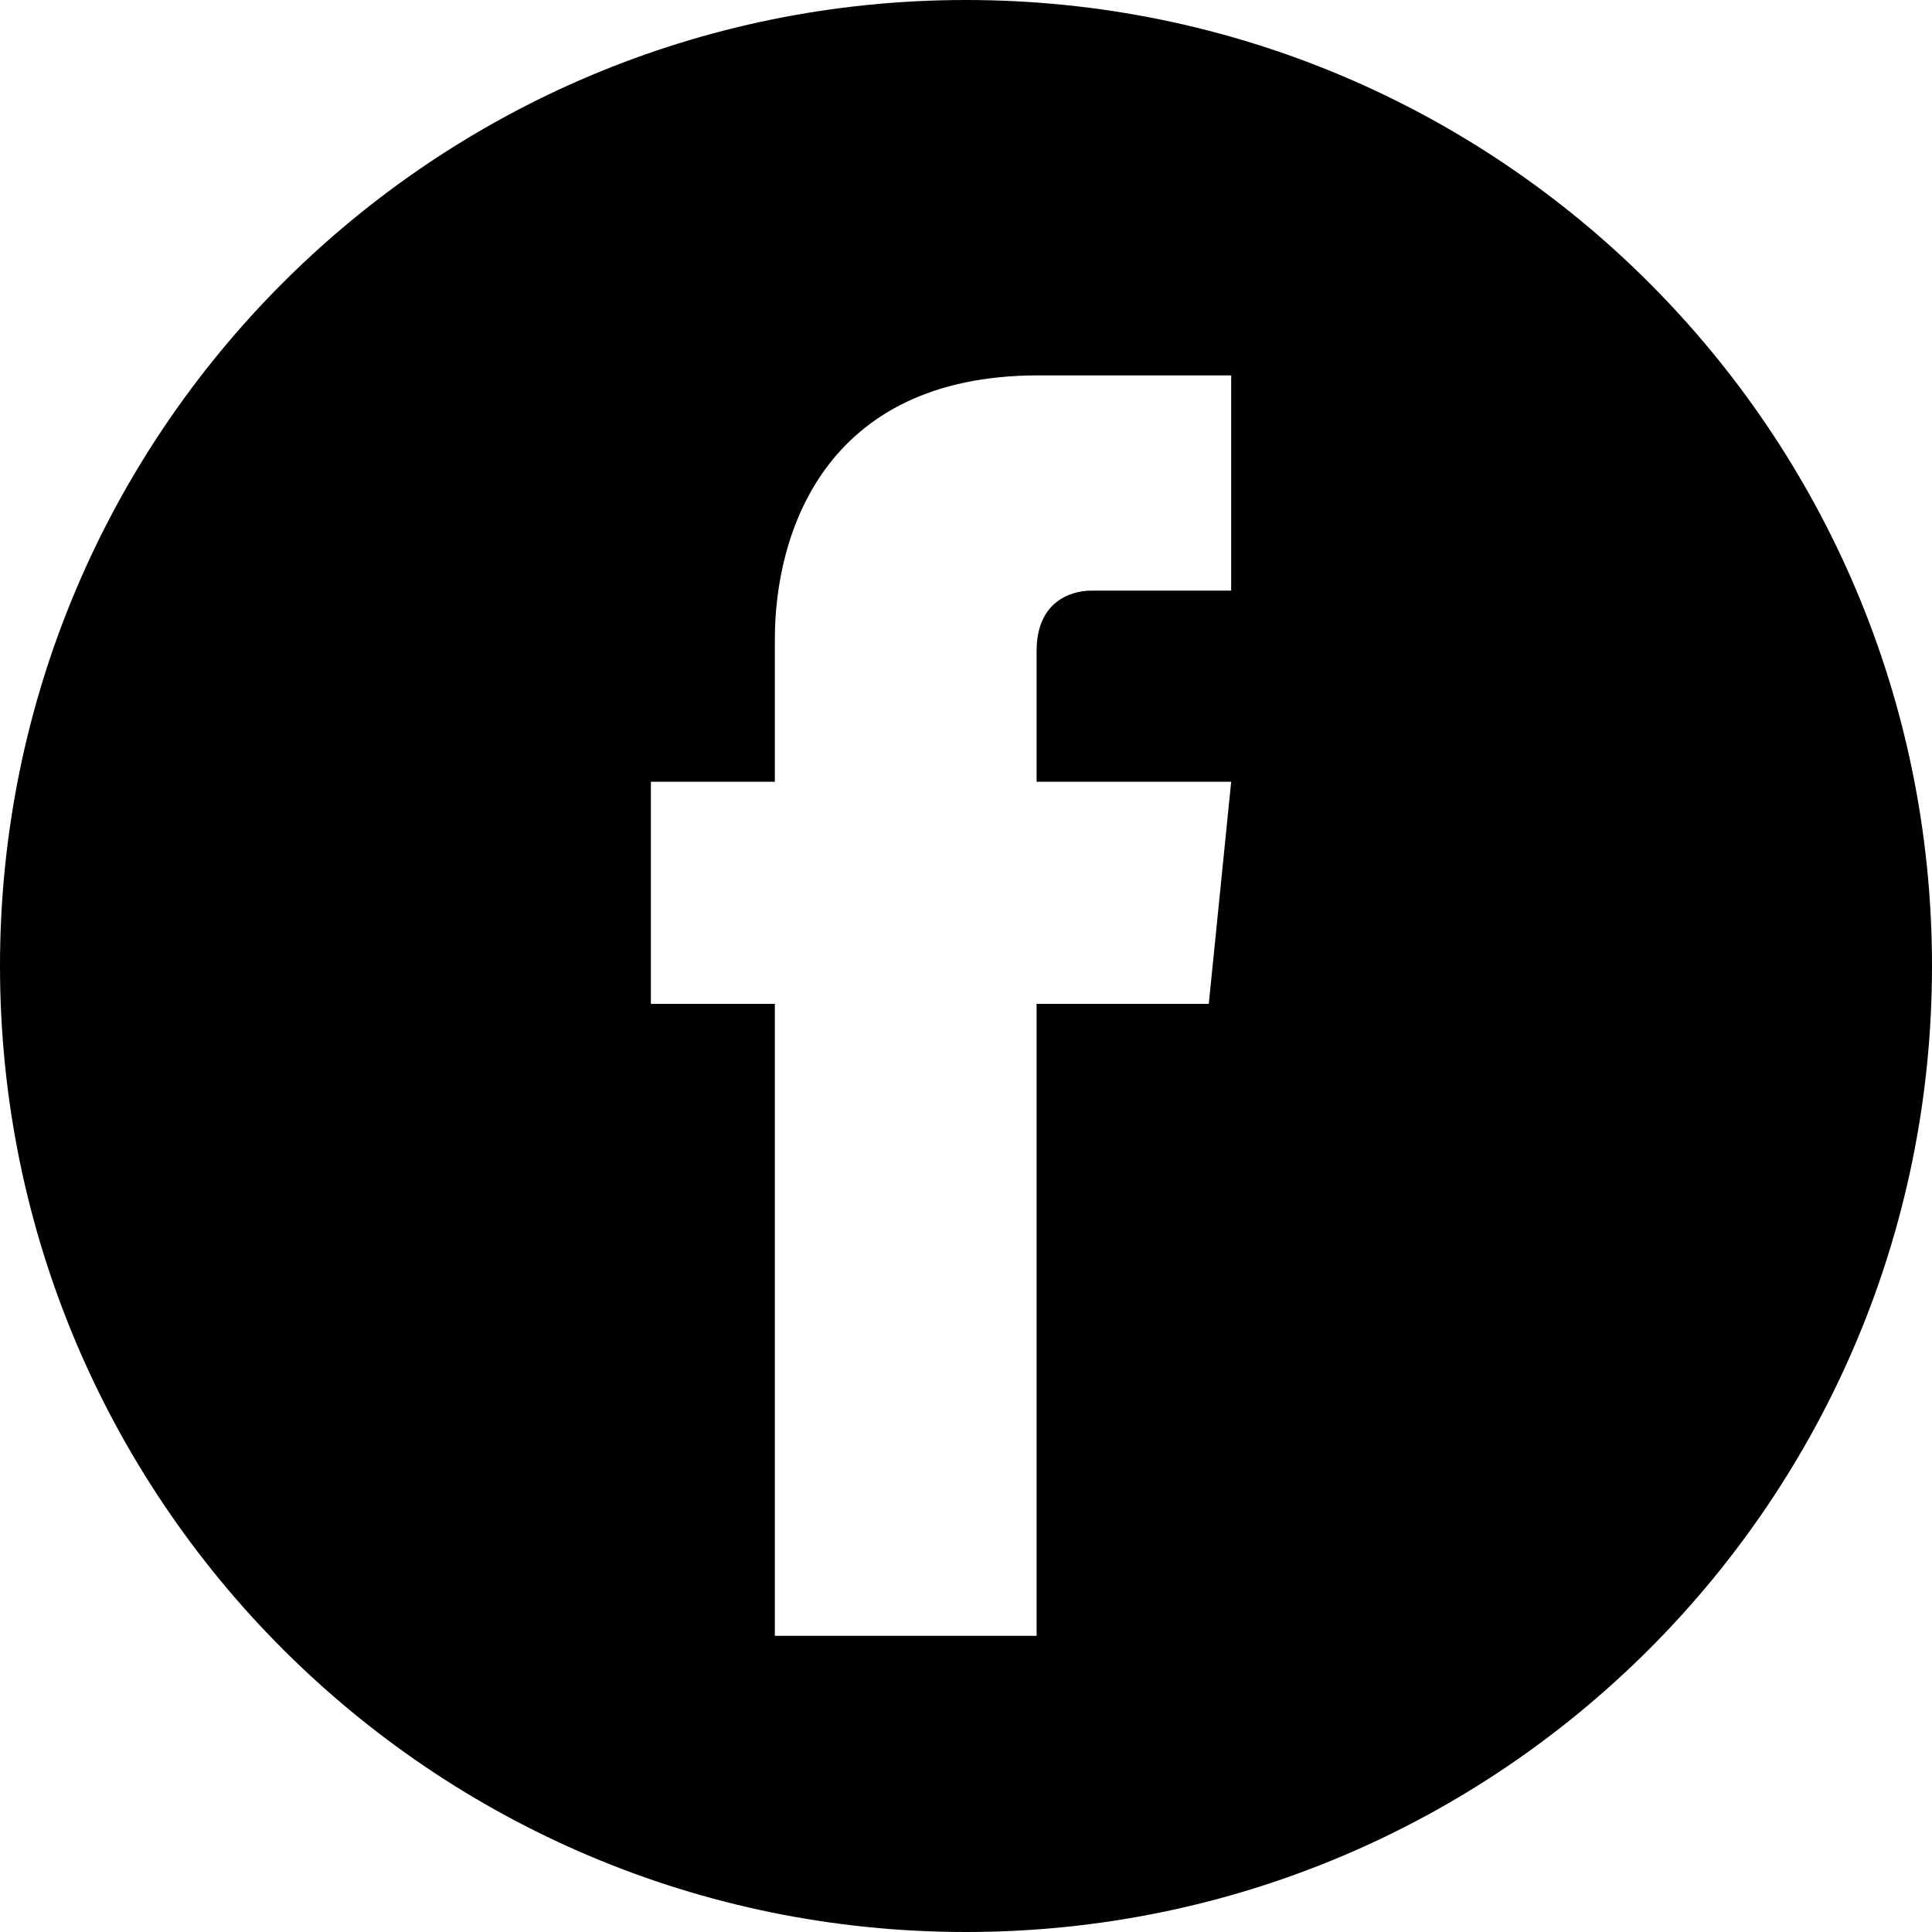
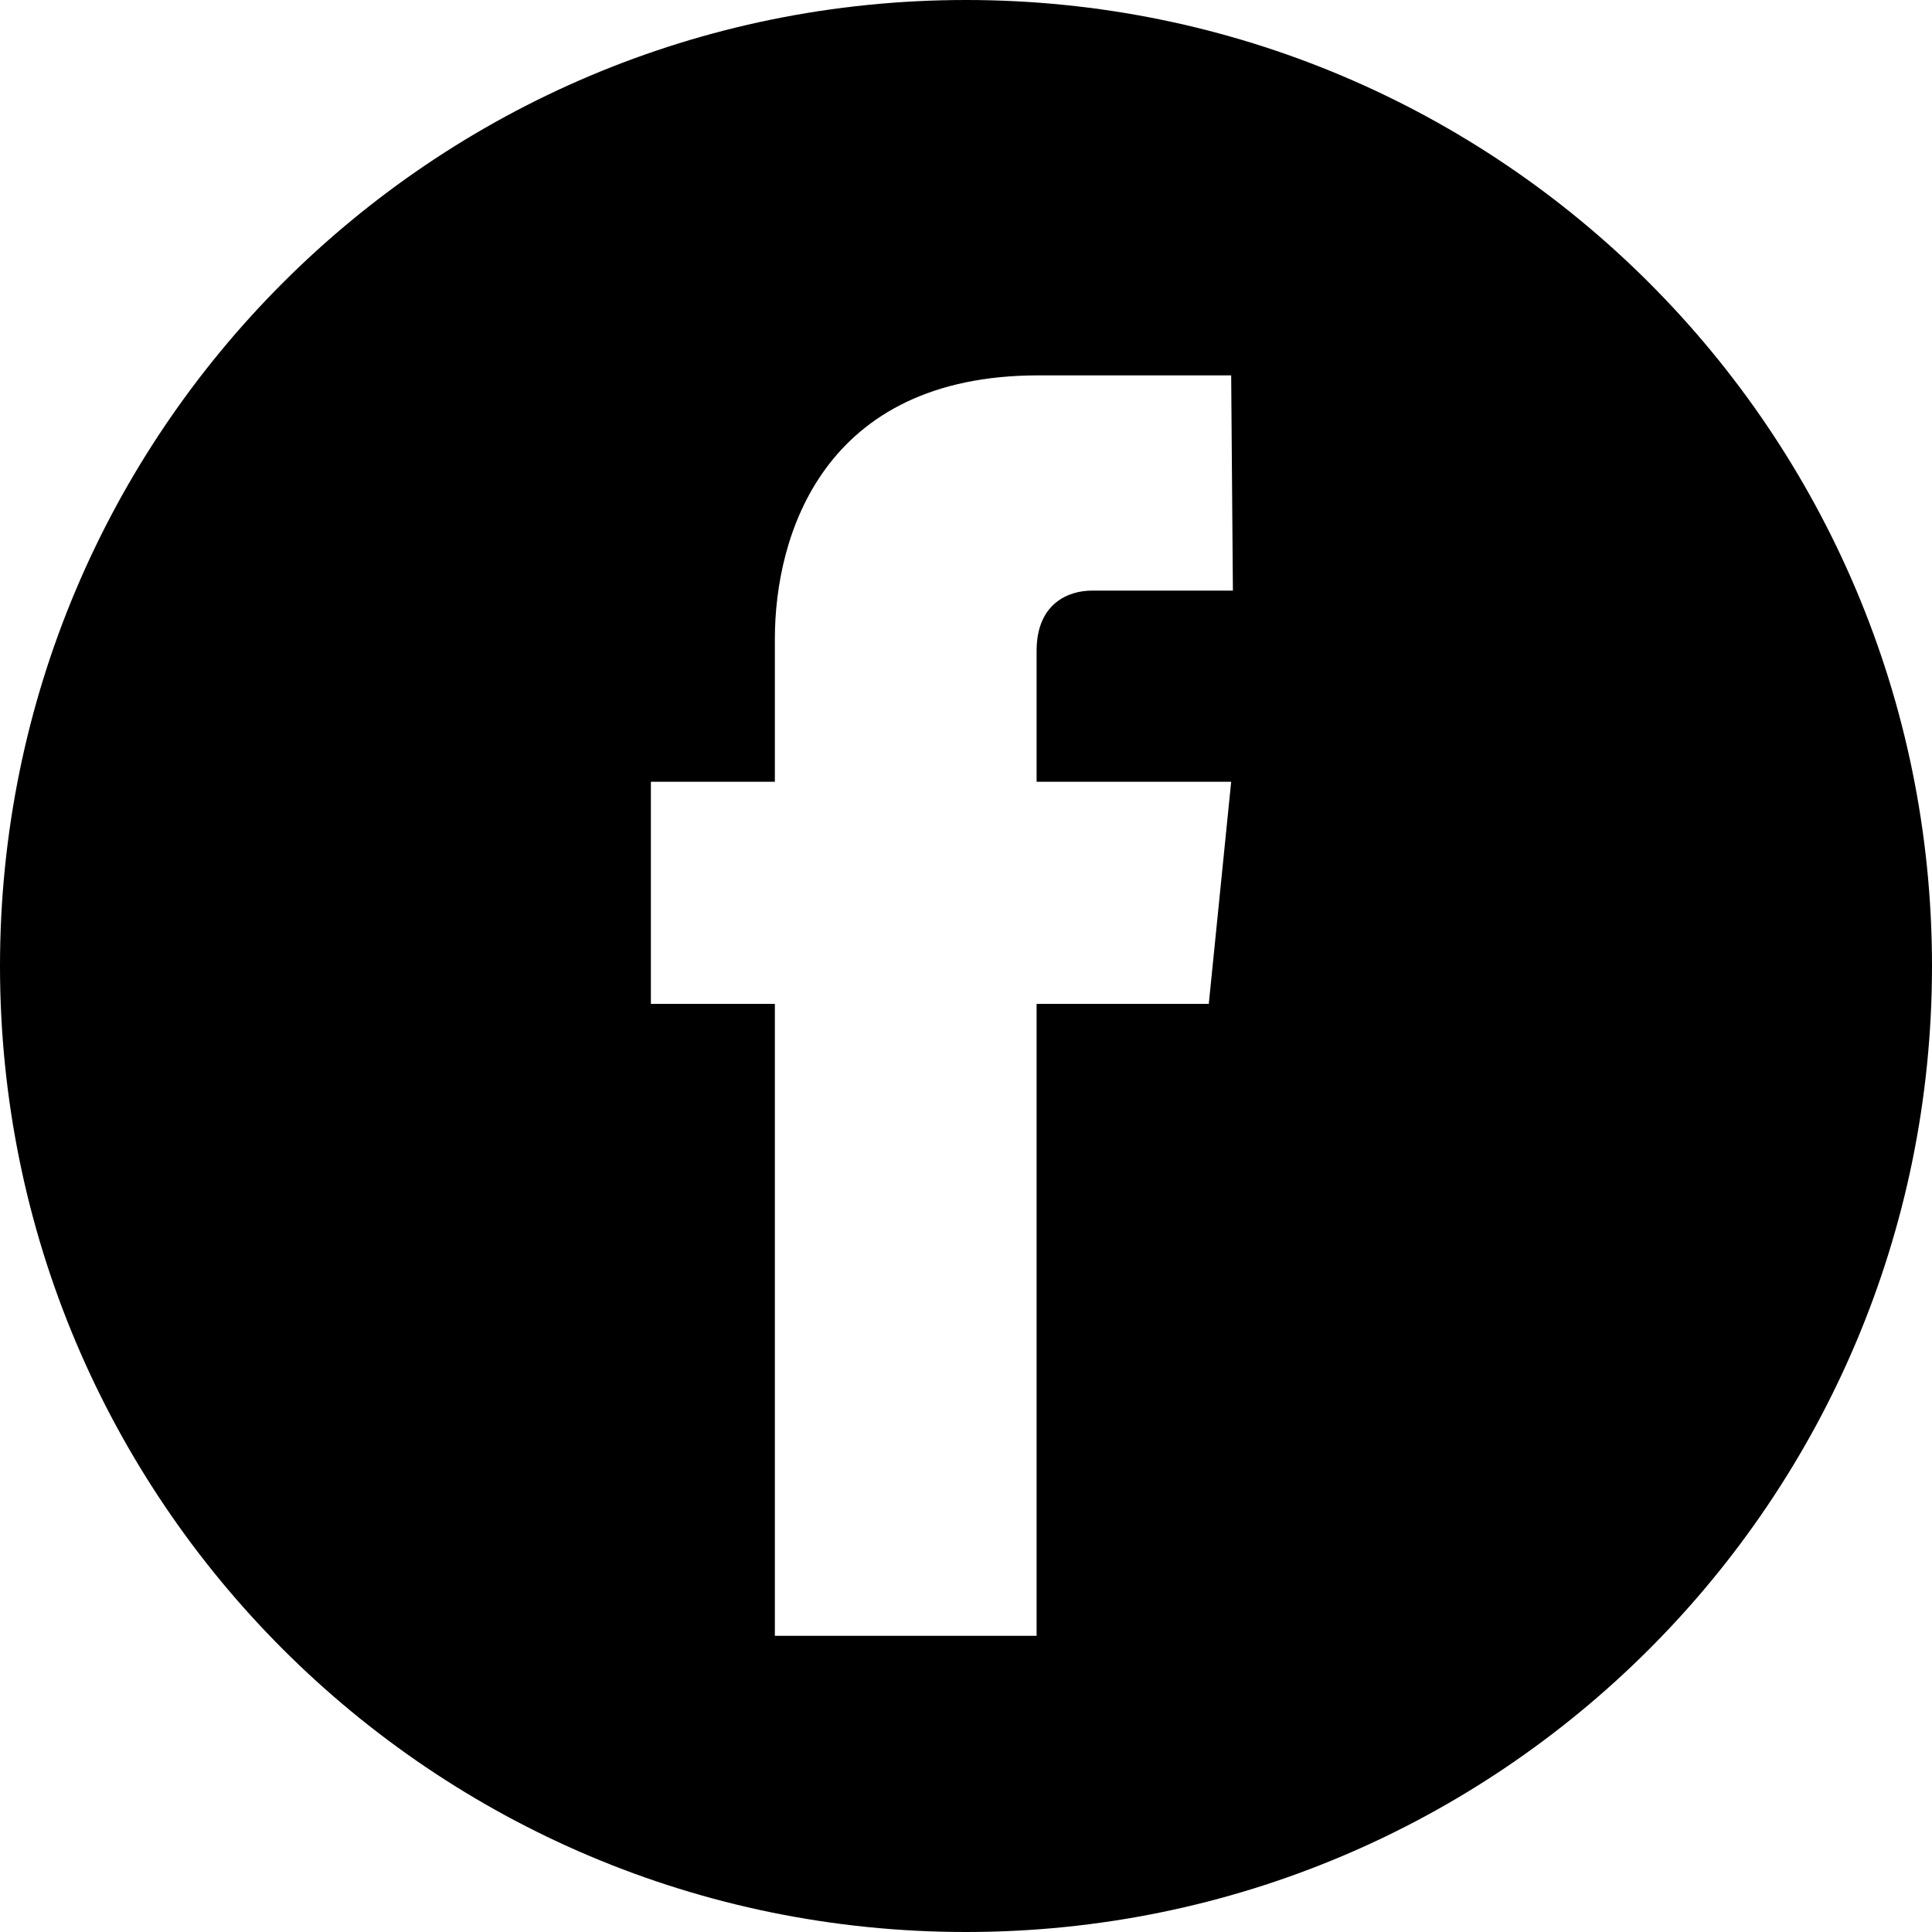
- <svg xmlns="http://www.w3.org/2000/svg" version="1.1" id="Capa_1" x="0px" y="0px" viewBox="0 0 112.2 112.2" style="enable-background:new 0 0 112.2 112.2;" xml:space="preserve">
-   <path d="M56.1,0C25.1,0,0,25.1,0,56.1c0,31,25.1,56.1,56.1,56.1c31,0,56.1-25.1,56.1-56.1C112.2,25.1,87.1,0,56.1,0z M71.6,34.3  h-8.2c-1.3,0-3.2,0.7-3.2,3.5v7.6h11.3l-1.3,12.9h-10V95H45V58.3h-7.2V45.4H45v-8.3c0-6,2.8-15.3,15.3-15.3l11.2,0V34.3z" />
+ <svg xmlns="http://www.w3.org/2000/svg" version="1.1" id="Calque_1" x="0px" y="0px" viewBox="0 0 112.2 112.2" style="enable-background:new 0 0 112.2 112.2;" xml:space="preserve">
+   <style type="text/css">
+ 	.st0{fill:none;stroke:#000000;stroke-width:3;stroke-miterlimit:10;}
+ </style>
+   <path d="M56.1,0C25.1,0,0,25.1,0,56.1s25.1,56.1,56.1,56.1s56.1-25.1,56.1-56.1S87.1,0,56.1,0z M71.6,34.3h-8.2  c-1.3,0-3.2,0.7-3.2,3.5v7.6h11.3l-1.3,12.9h-10V95H45V58.3h-7.2V45.4H45v-8.3c0-6,2.8-15.3,15.3-15.3h11.2L71.6,34.3L71.6,34.3z" />
+   <circle class="st0" cx="56.1" cy="56.1" r="52.3" />
</svg>
